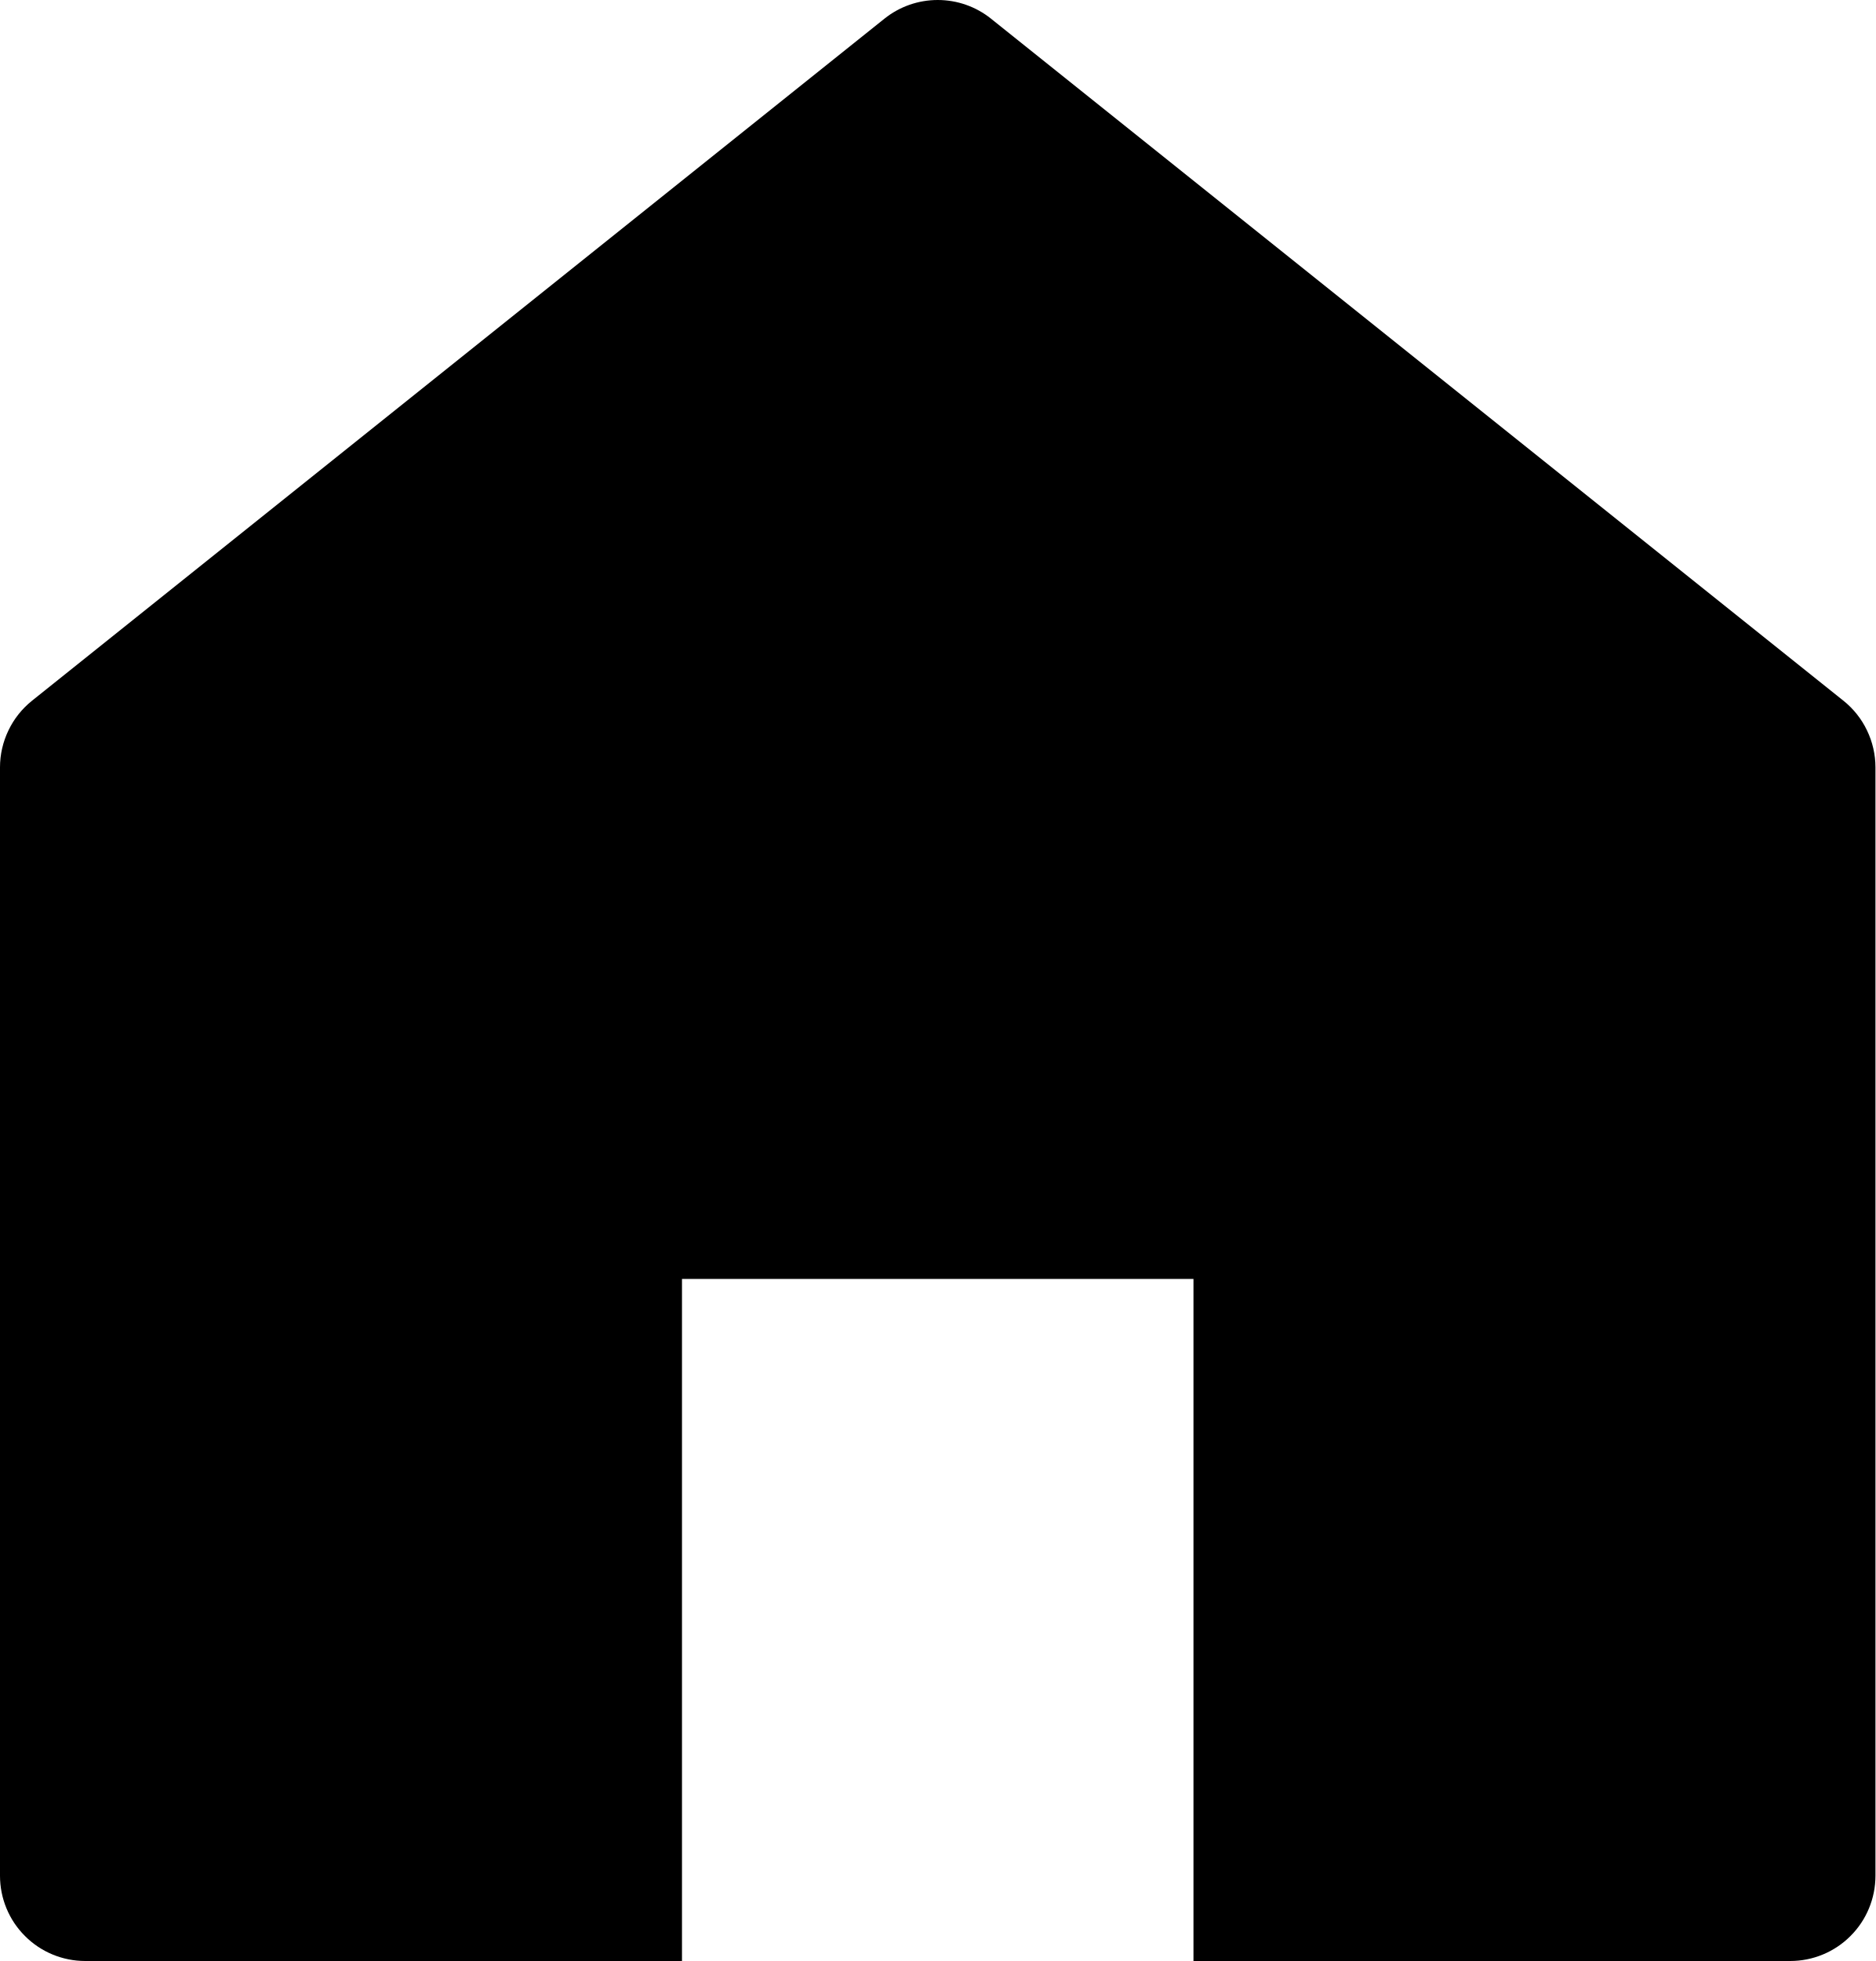
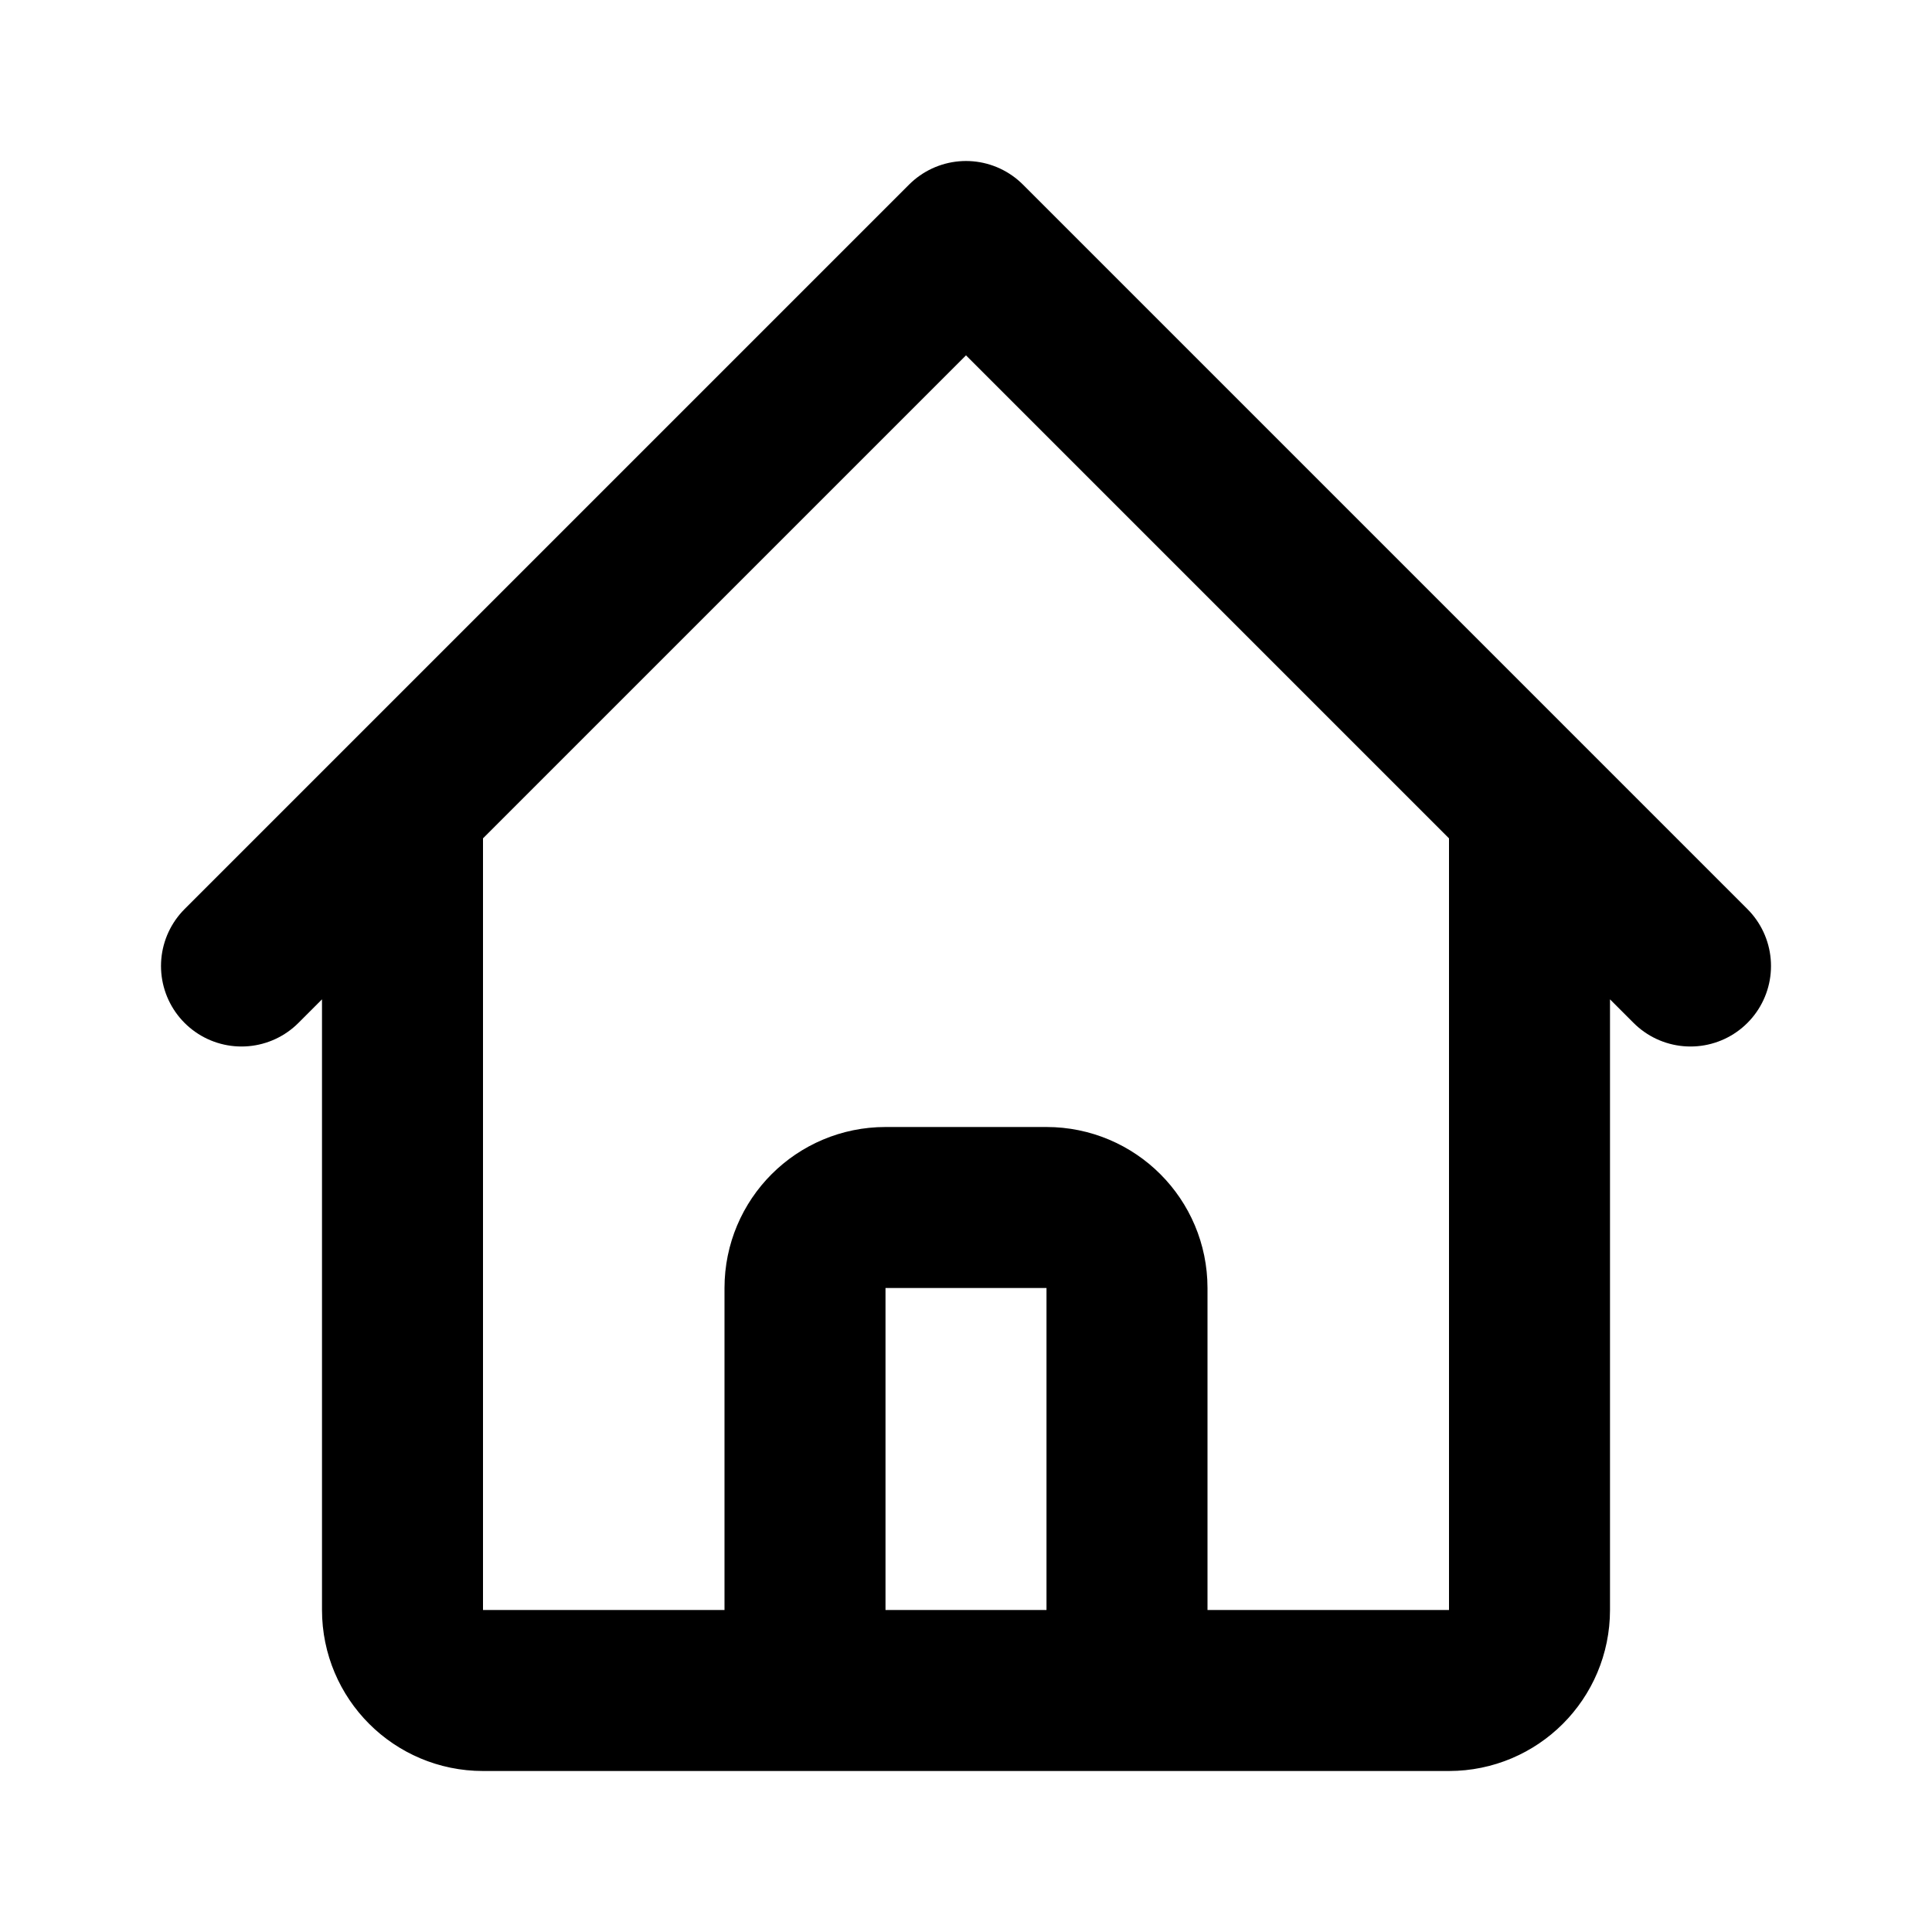
- <svg xmlns="http://www.w3.org/2000/svg" width="22" height="23" viewBox="0 0 22 23">
-   <path d="M21.625 8.219L11.625 0.219C11.448 0.077 11.227 -0 11 -0C10.773 -0 10.552 0.077 10.375 0.219L0.375 8.219C0.258 8.313 0.163 8.432 0.099 8.567C0.034 8.702 -5.61965e-05 8.85 7.03962e-08 9V22C7.03962e-08 22.265 0.105 22.52 0.293 22.707C0.48 22.895 0.735 23 1 23H8V15H14V23H21C21.265 23 21.52 22.895 21.707 22.707C21.895 22.52 22 22.265 22 22V9C22 8.85 21.966 8.702 21.901 8.567C21.837 8.432 21.742 8.313 21.625 8.219Z" fill-rule="evenodd" />
+ <svg xmlns="http://www.w3.org/2000/svg" class="w-6 h-6 fill-none" fill="none" viewBox="0 0 24 24" stroke="currentColor">
+   <path stroke-linecap="round" stroke-linejoin="round" stroke-width="2" d="M3 12l2-2m0 0l7-7 7 7M5 10v10a1 1 0 001 1h3m10-11l2 2m-2-2v10a1 1 0 01-1 1h-3m-6 0a1 1 0 001-1v-4a1 1 0 011-1h2a1 1 0 011 1v4a1 1 0 001 1m-6 0h6" />
</svg>
